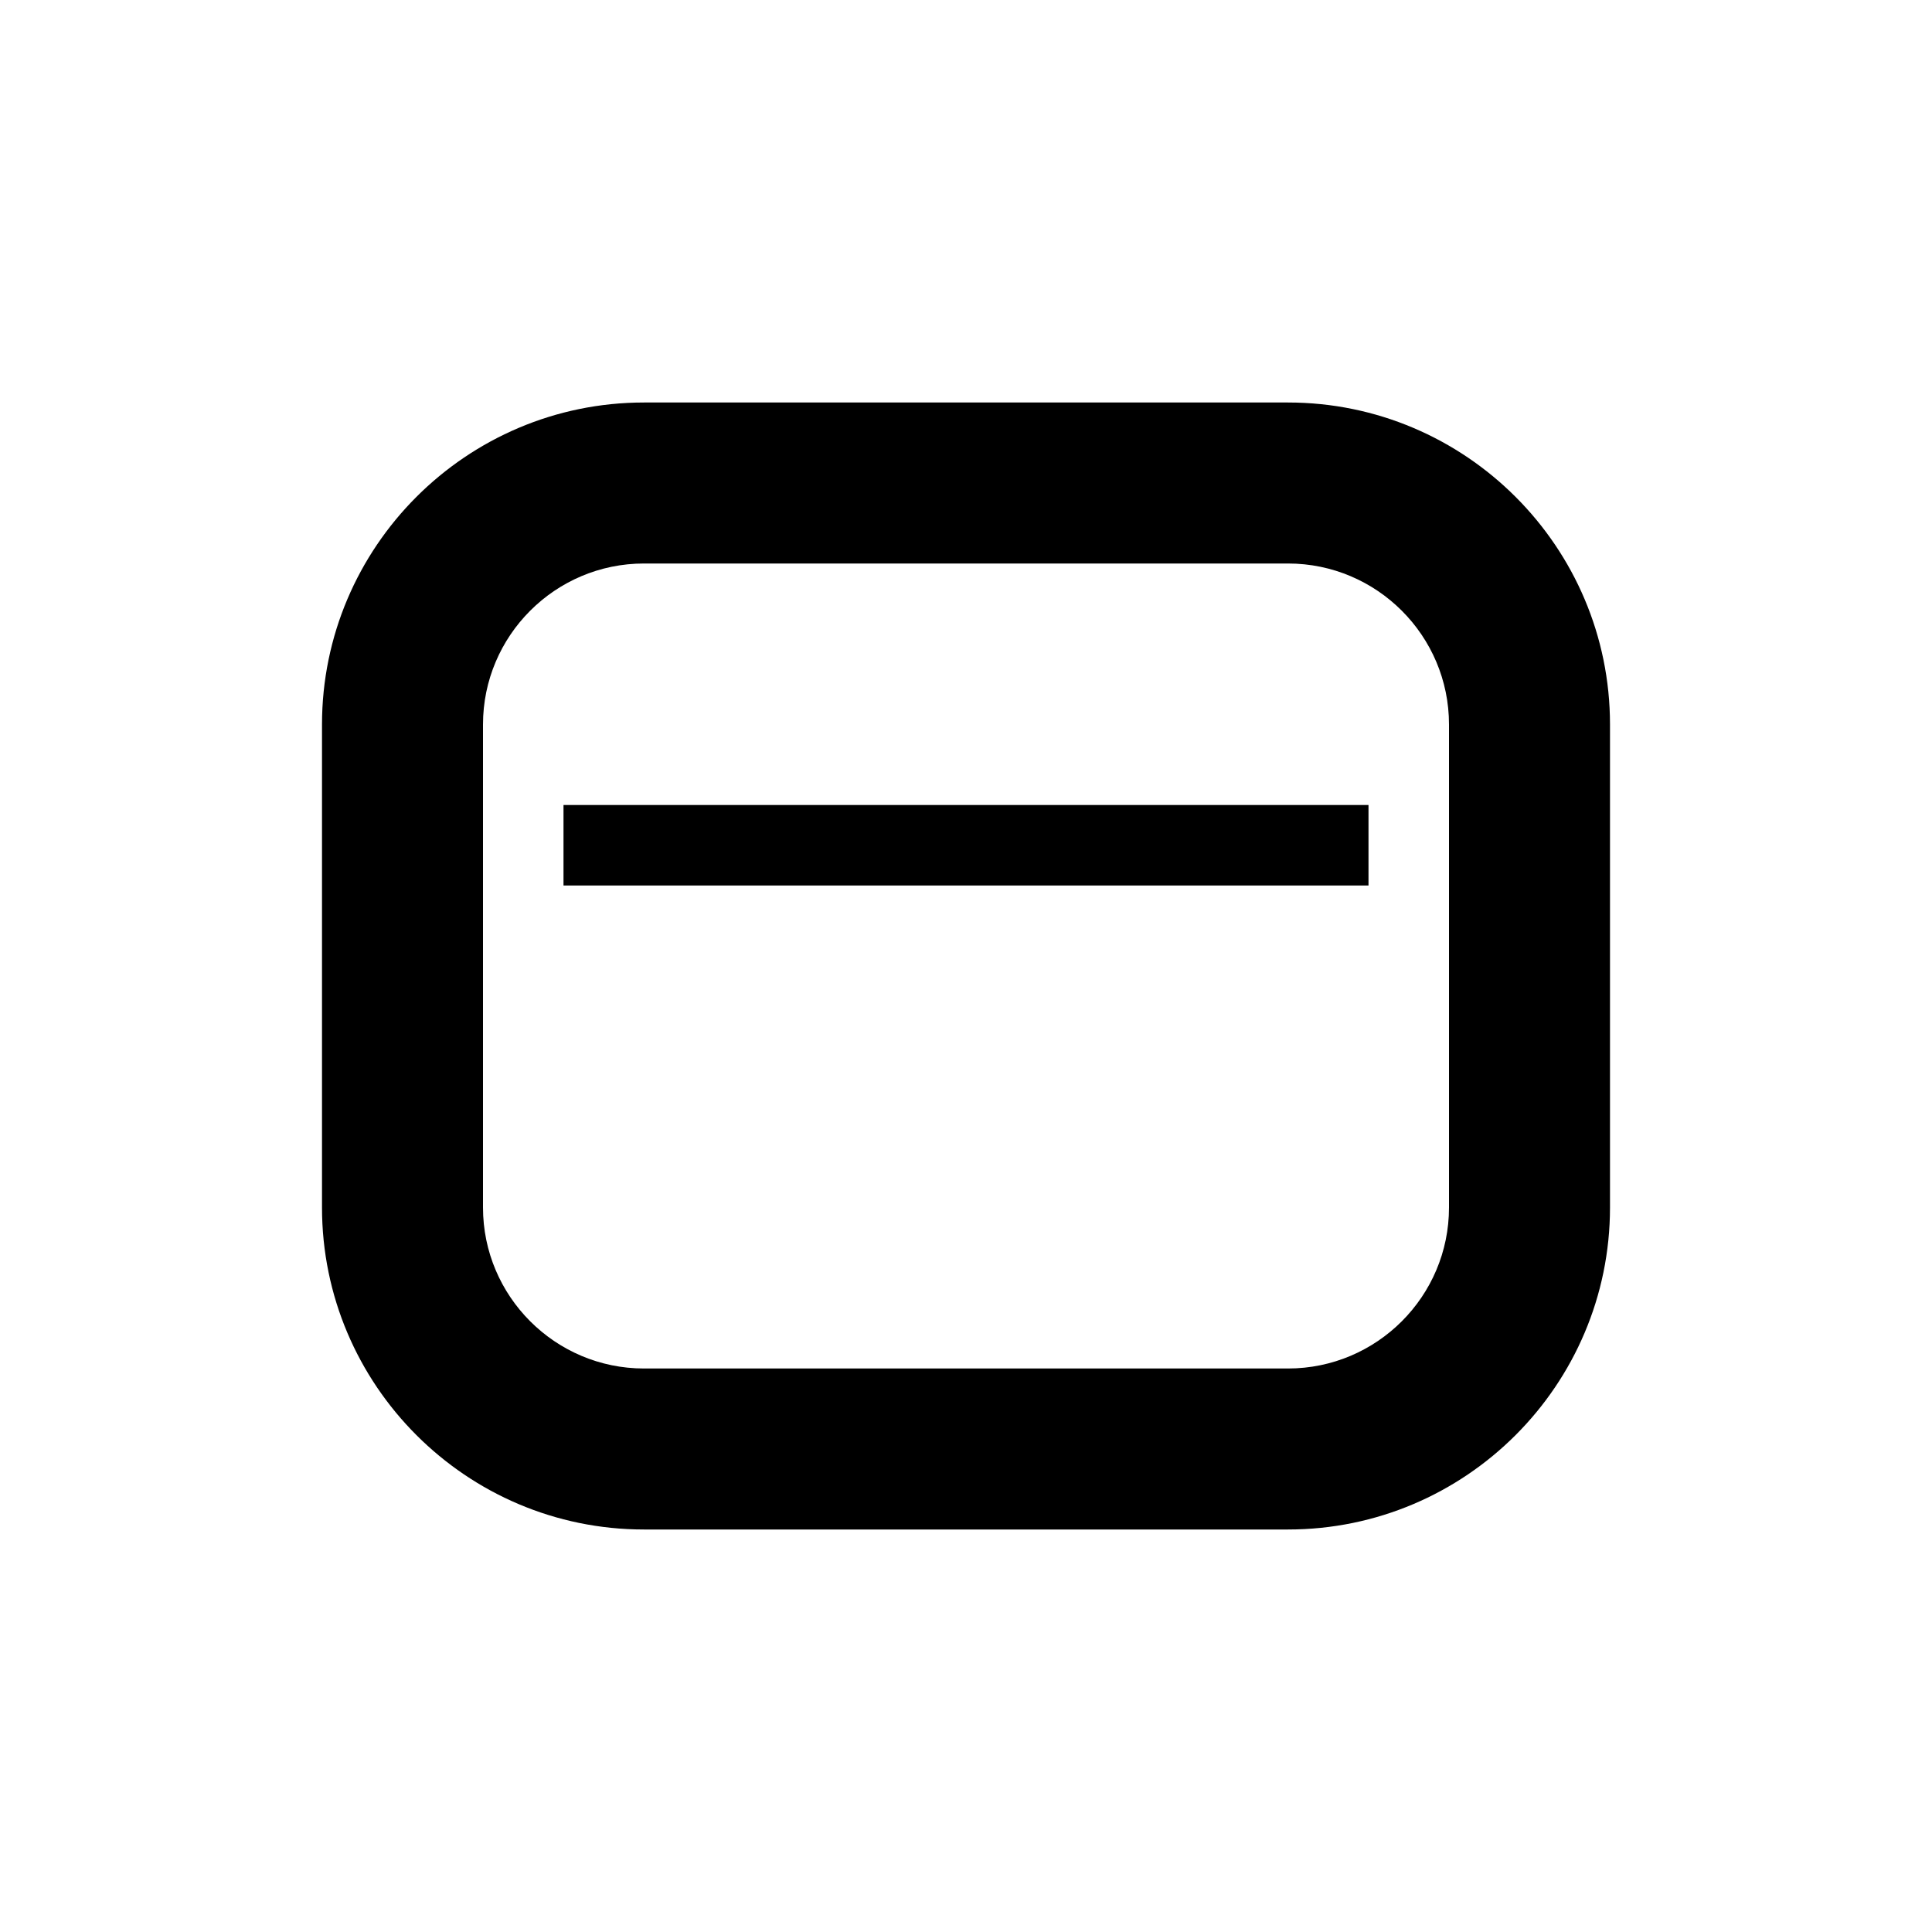
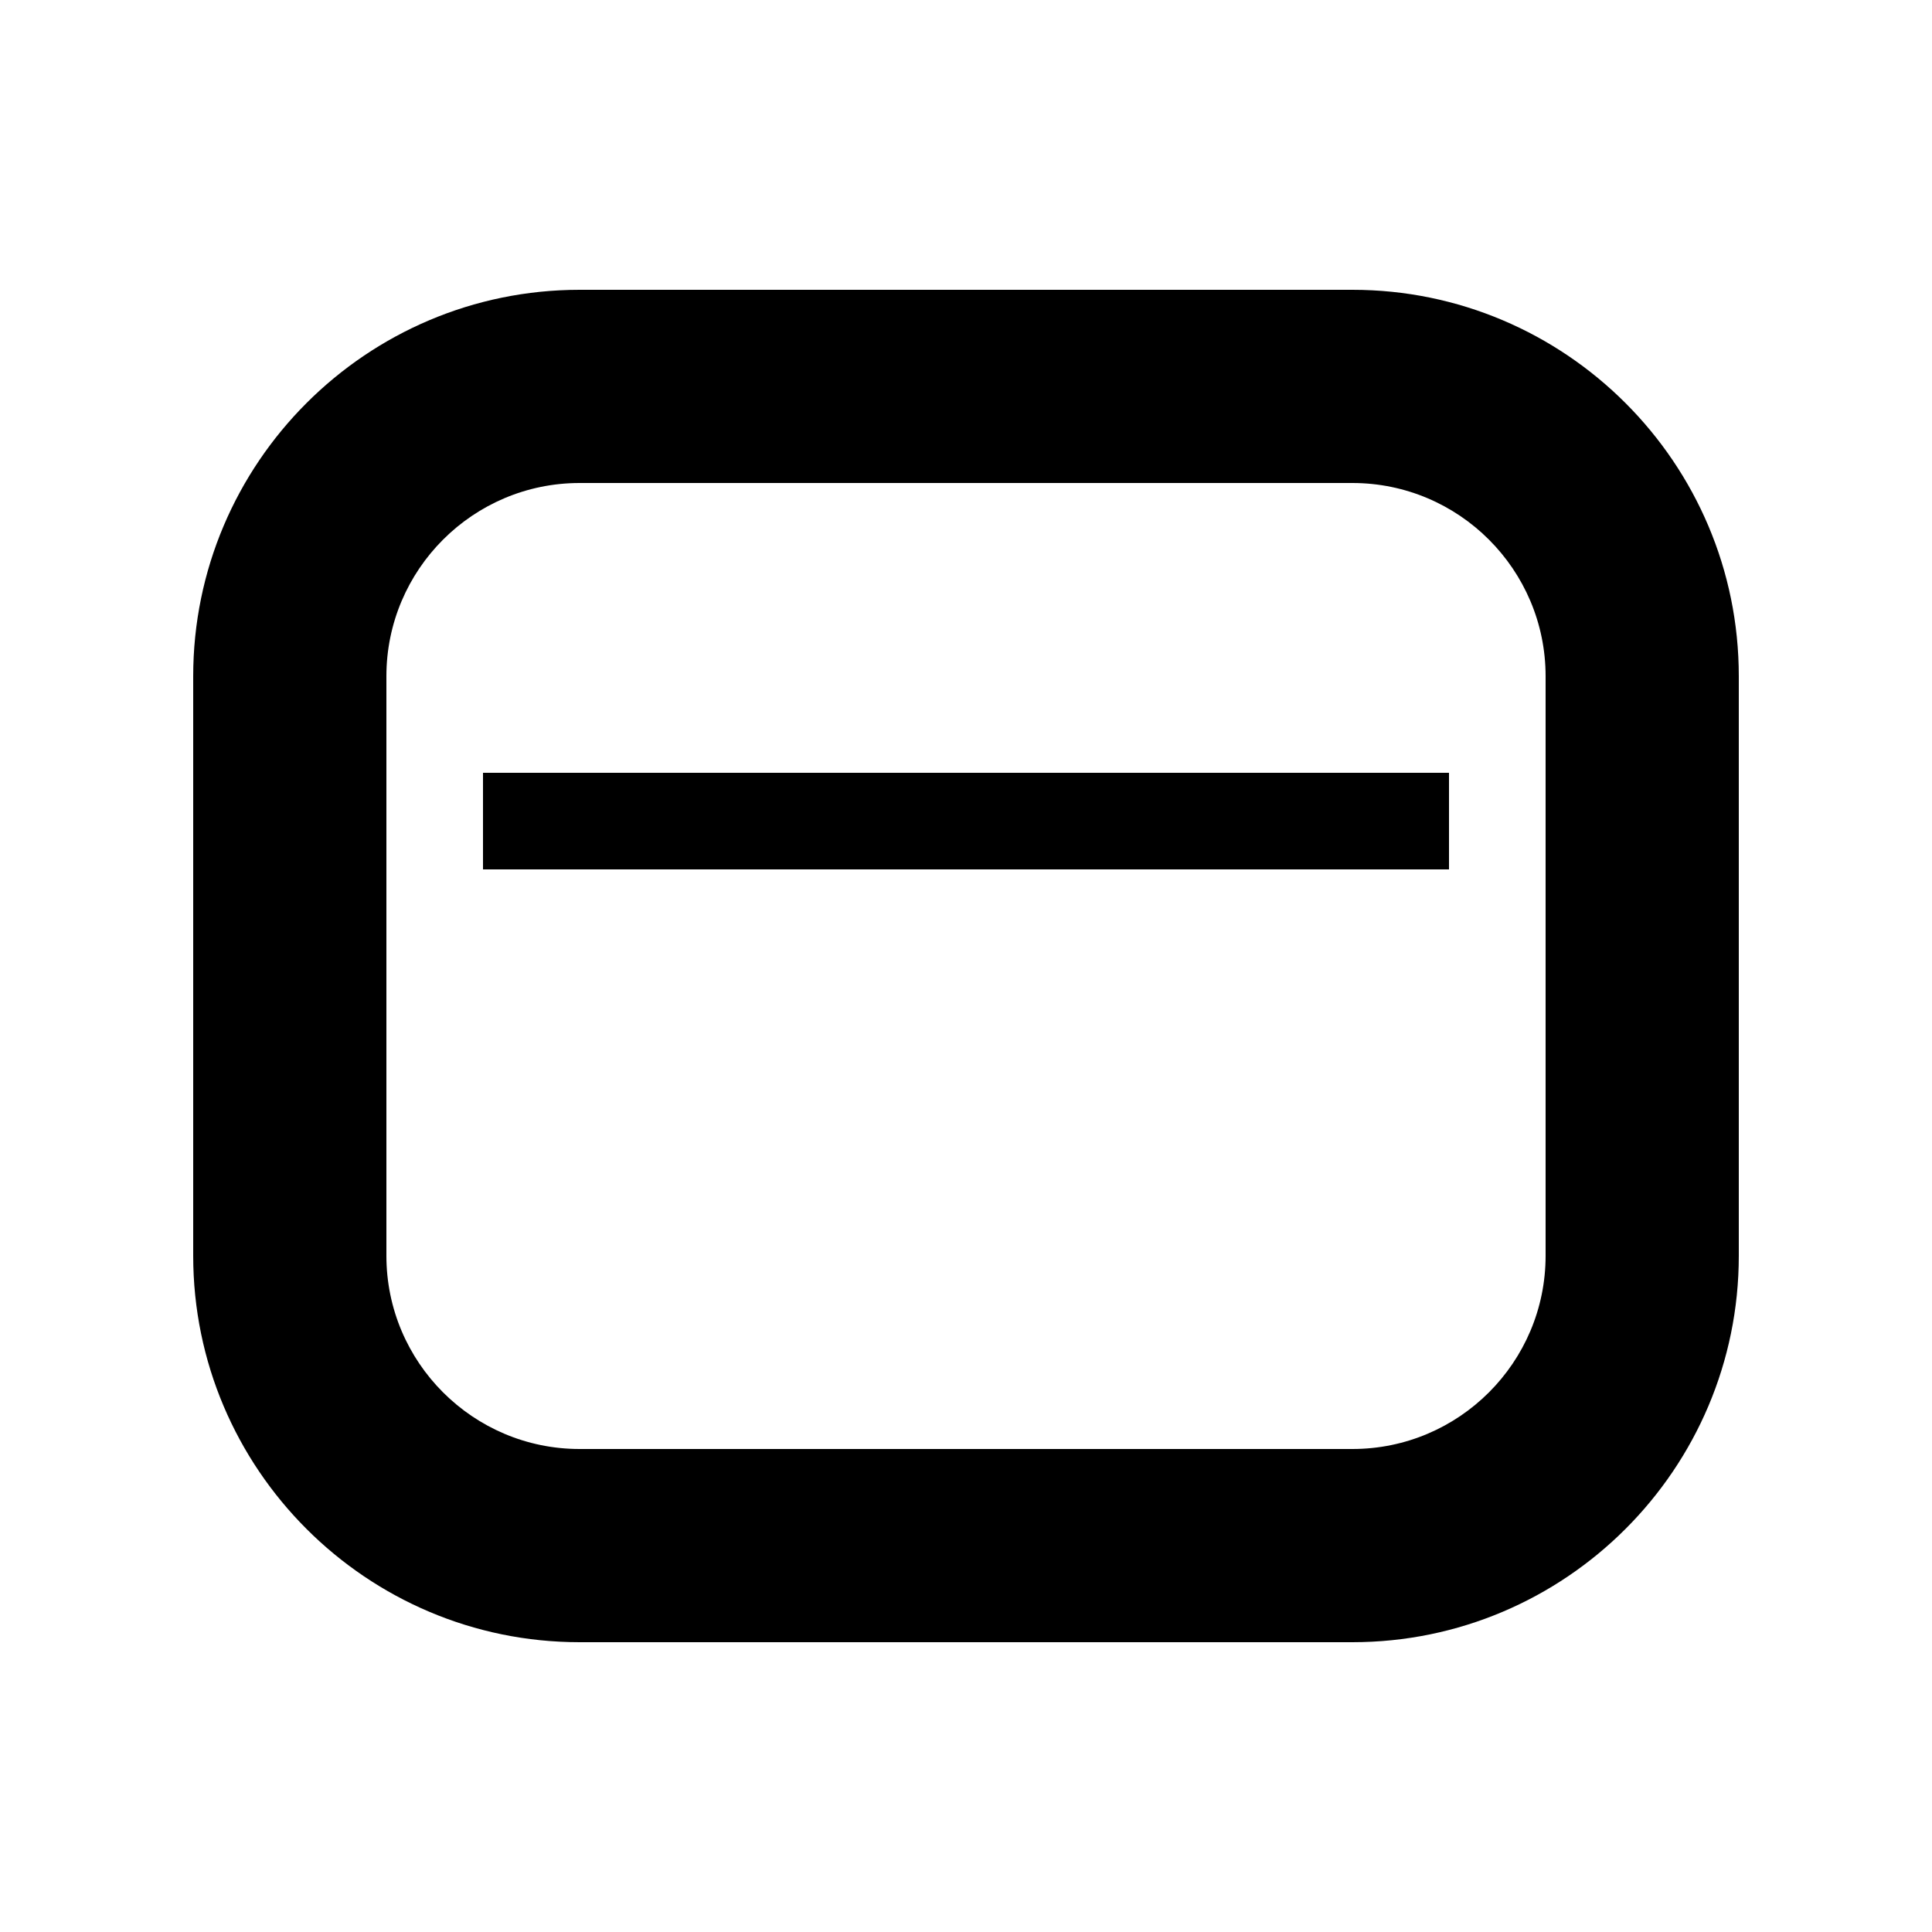
- <svg xmlns="http://www.w3.org/2000/svg" width="24" height="24" viewBox="0 0 24 24">
+ <svg xmlns="http://www.w3.org/2000/svg" width="20" height="20" viewBox="2 2 20 20">
  <path id="title" d="M7 10h10v1H7z" />
  <path id="frame" d="M16 19H8c-2.206 0-4-1.794-4-4V9c0-2.206 1.794-4 4-4h8c2.206 0 4 1.794 4 4v6c0 2.206-1.794 4-4 4zM8 7c-1.103 0-2 .897-2 2v6c0 1.103.897 2 2 2h8c1.103 0 2-.897 2-2V9c0-1.103-.897-2-2-2H8z" />
</svg>
